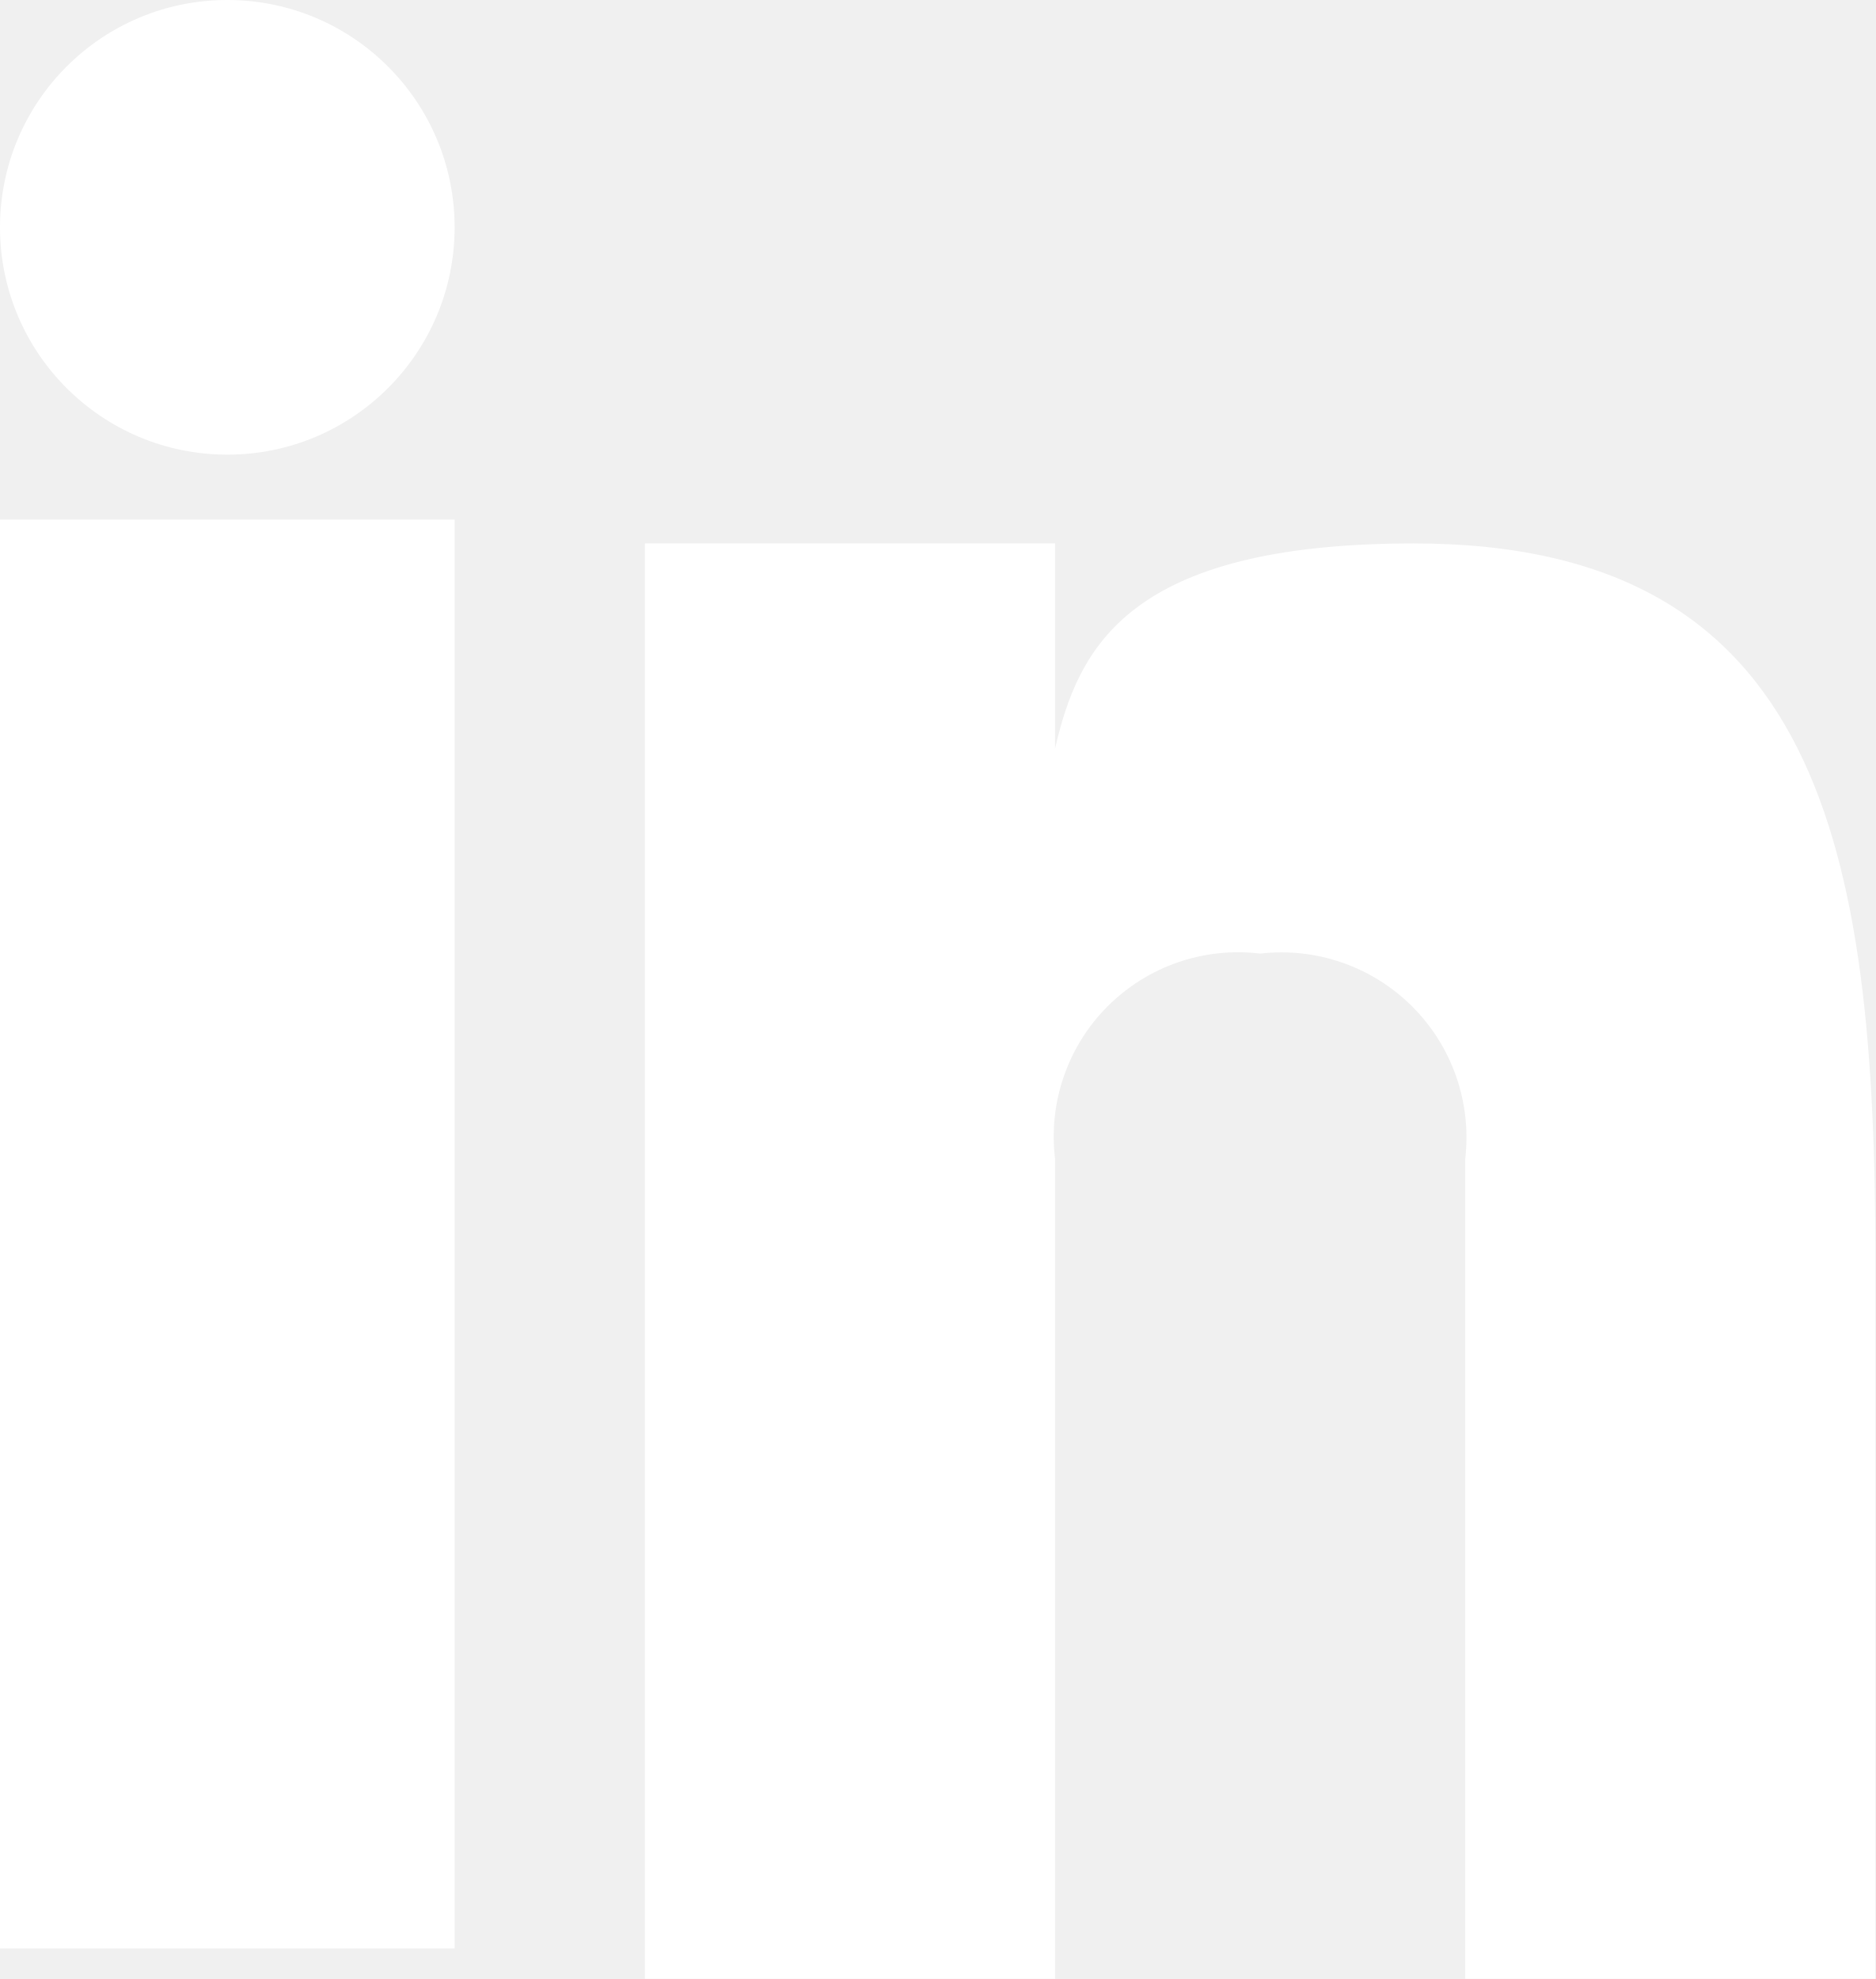
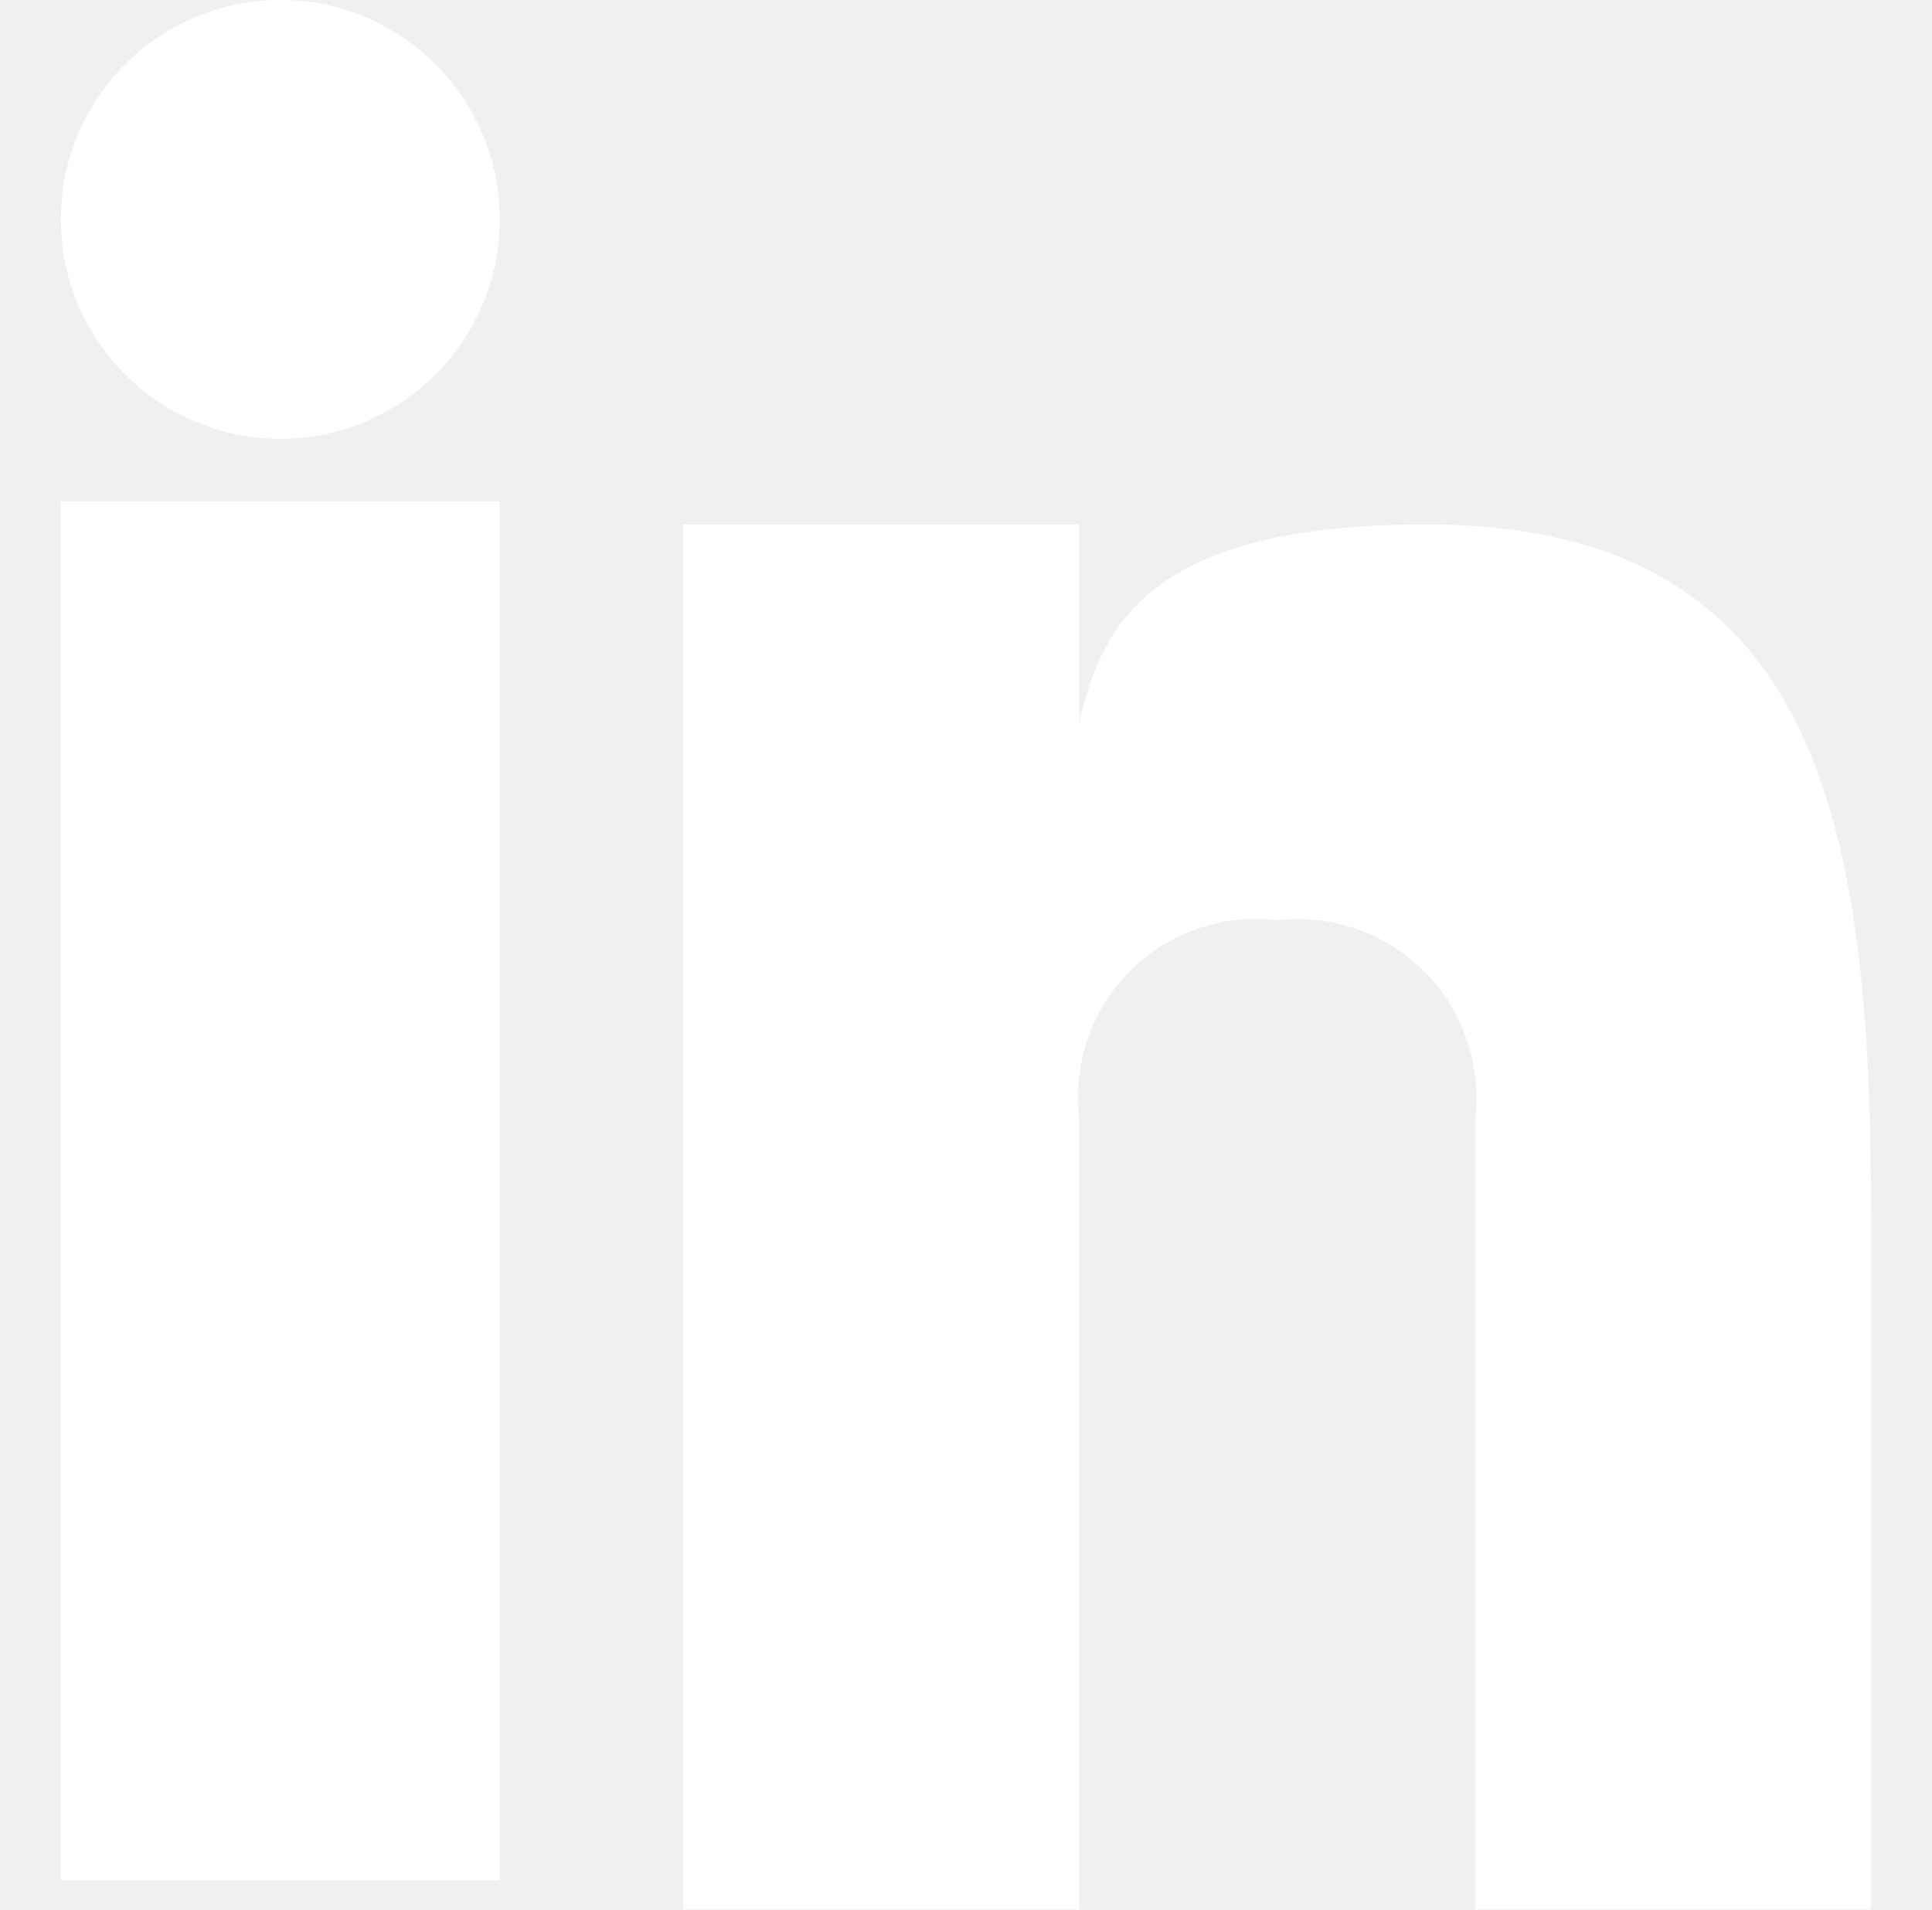
- <svg xmlns="http://www.w3.org/2000/svg" width="28.876" height="30.47" viewBox="0 0 28.876 30.47">
+ <svg xmlns="http://www.w3.org/2000/svg" width="35.876" height="35.47" viewBox="0 0 28.876 30.47">
  <defs>
    <style>.a{fill:#fff;}</style>
  </defs>
  <g transform="translate(-10.594 -9)">
    <rect class="a" width="7" height="22" transform="translate(10.594 17)" />
    <path class="a" d="M24.839,11c-4.406,0-5.164,1.607-5.524,3.158V11H13V33.1h6.315V20.473a2.838,2.838,0,0,1,3.158-3.158,2.849,2.849,0,0,1,3.158,3.158V33.1h6.315V22.052C31.946,15.736,31.123,11,24.839,11Z" transform="translate(7.524 6.367)" />
    <circle class="a" cx="3.5" cy="3.5" r="3.5" transform="translate(10.594 9)" />
  </g>
</svg>
